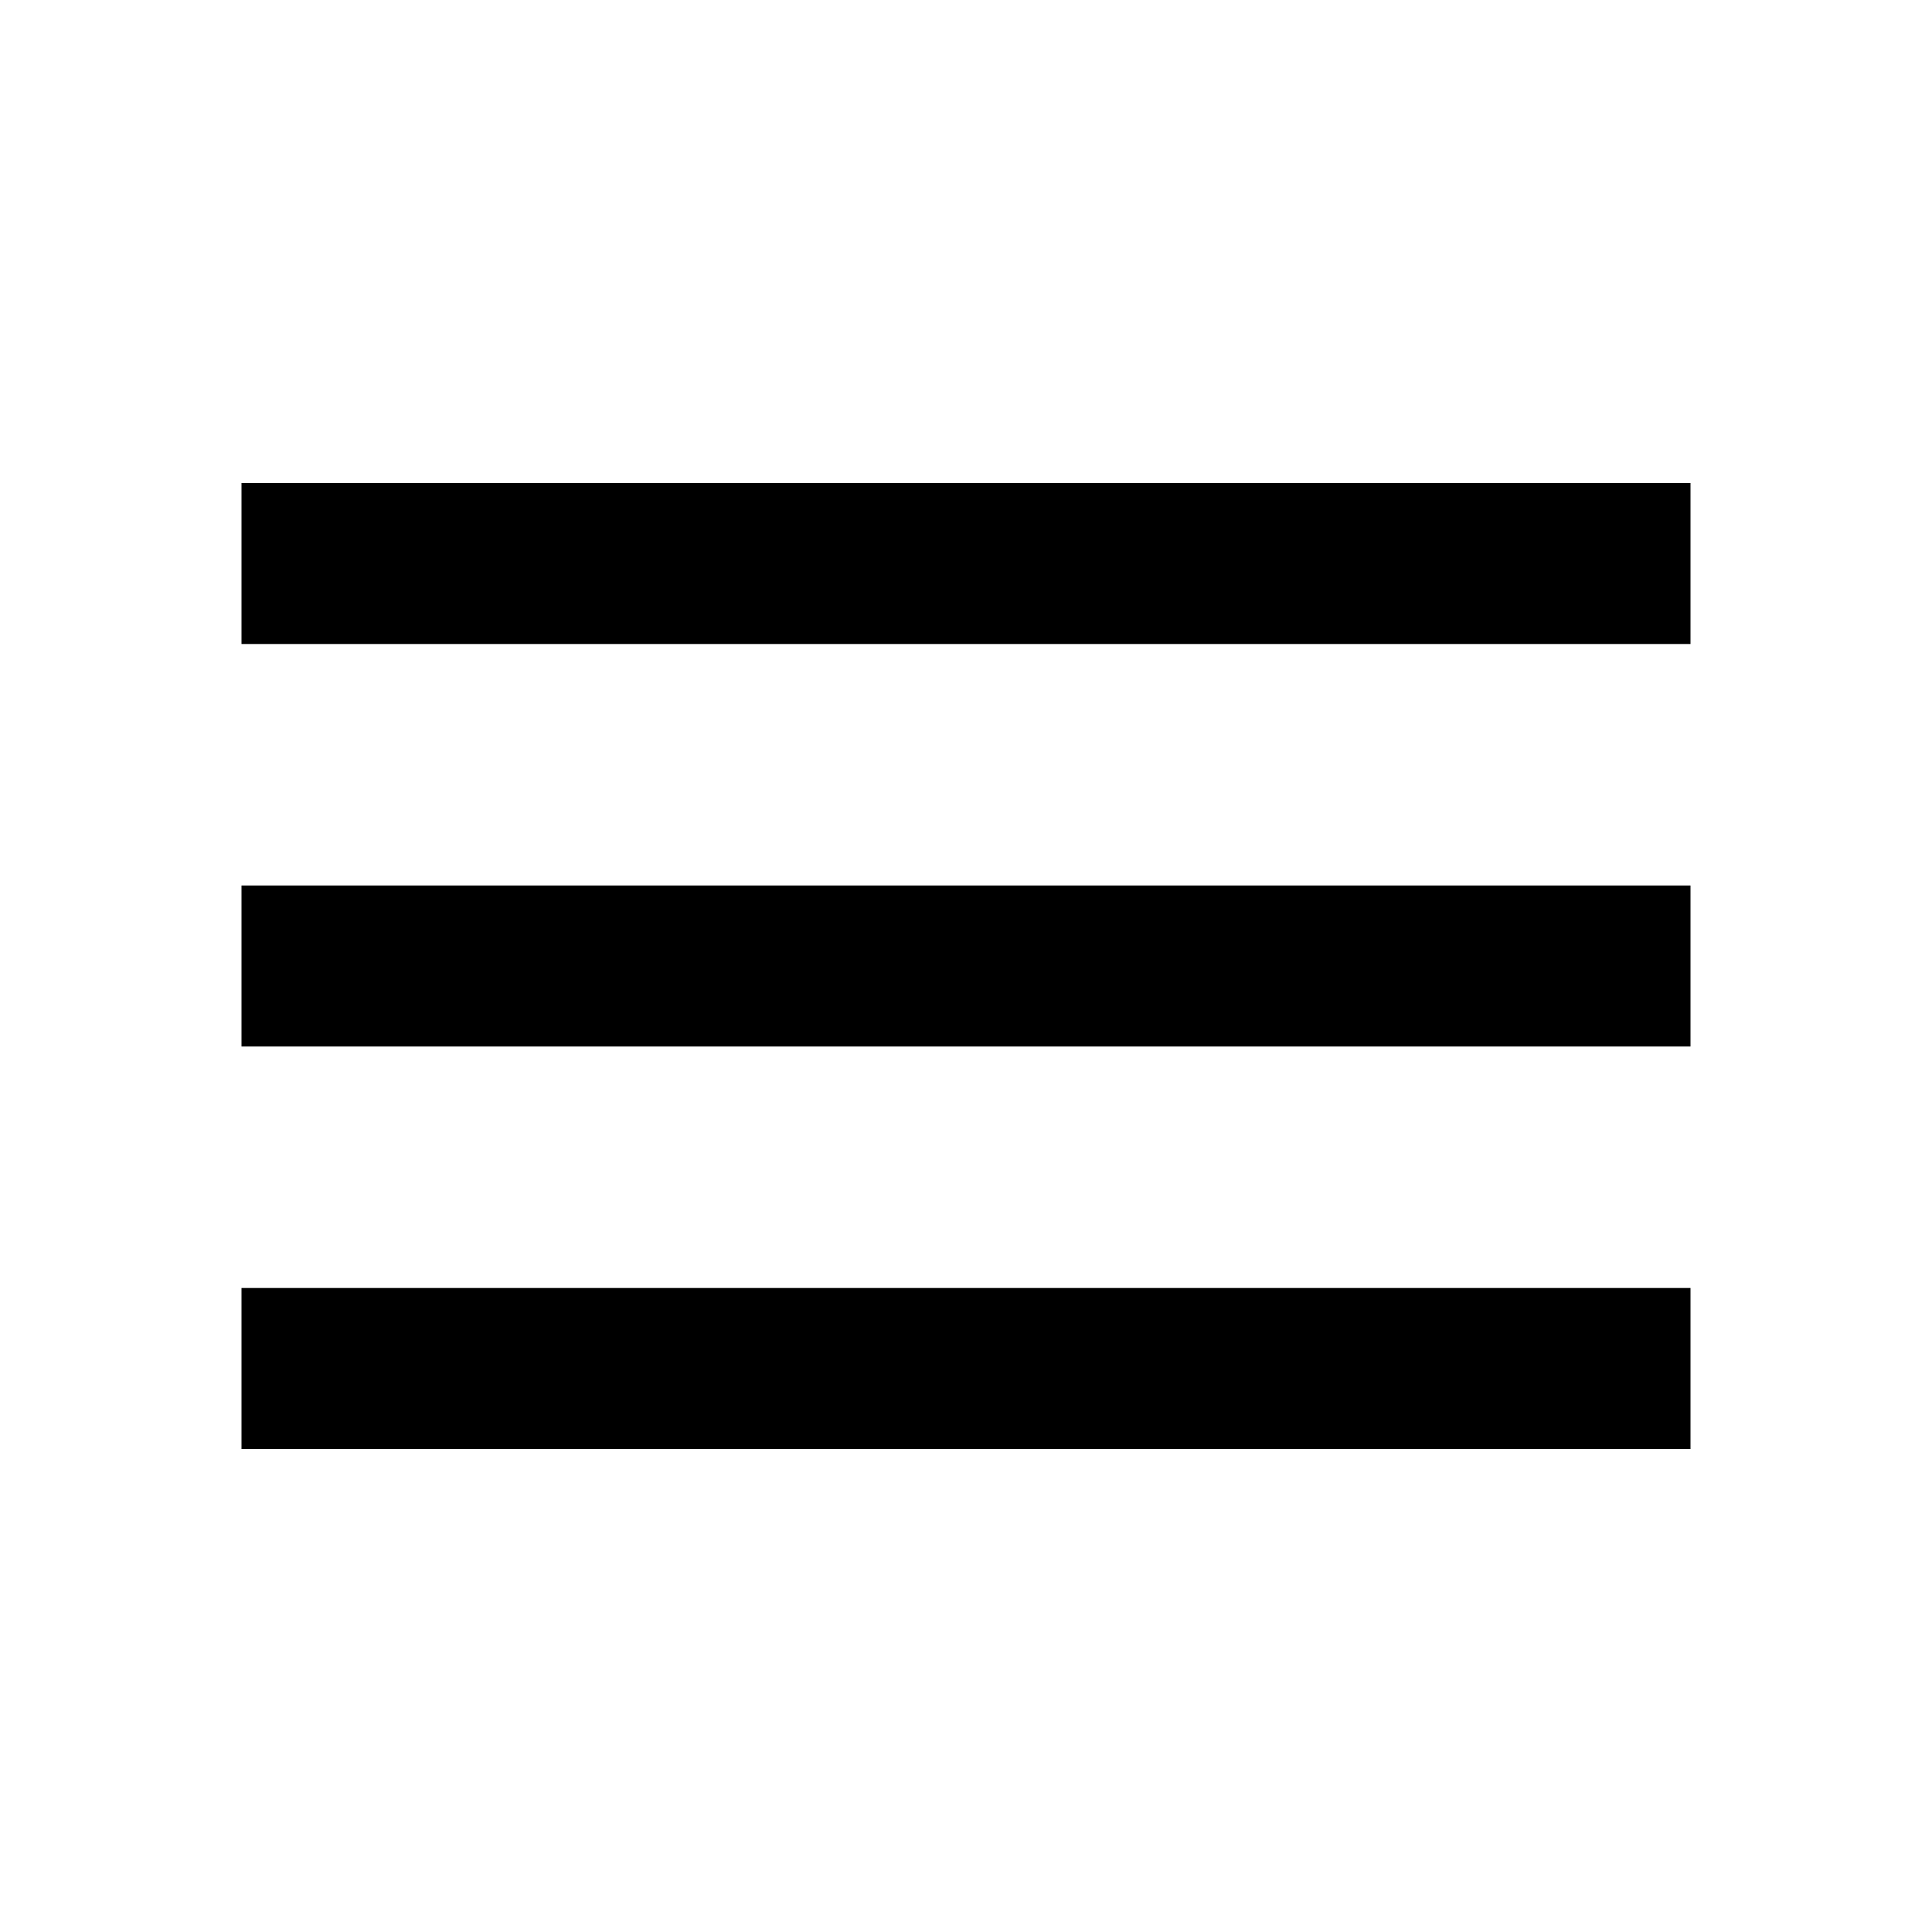
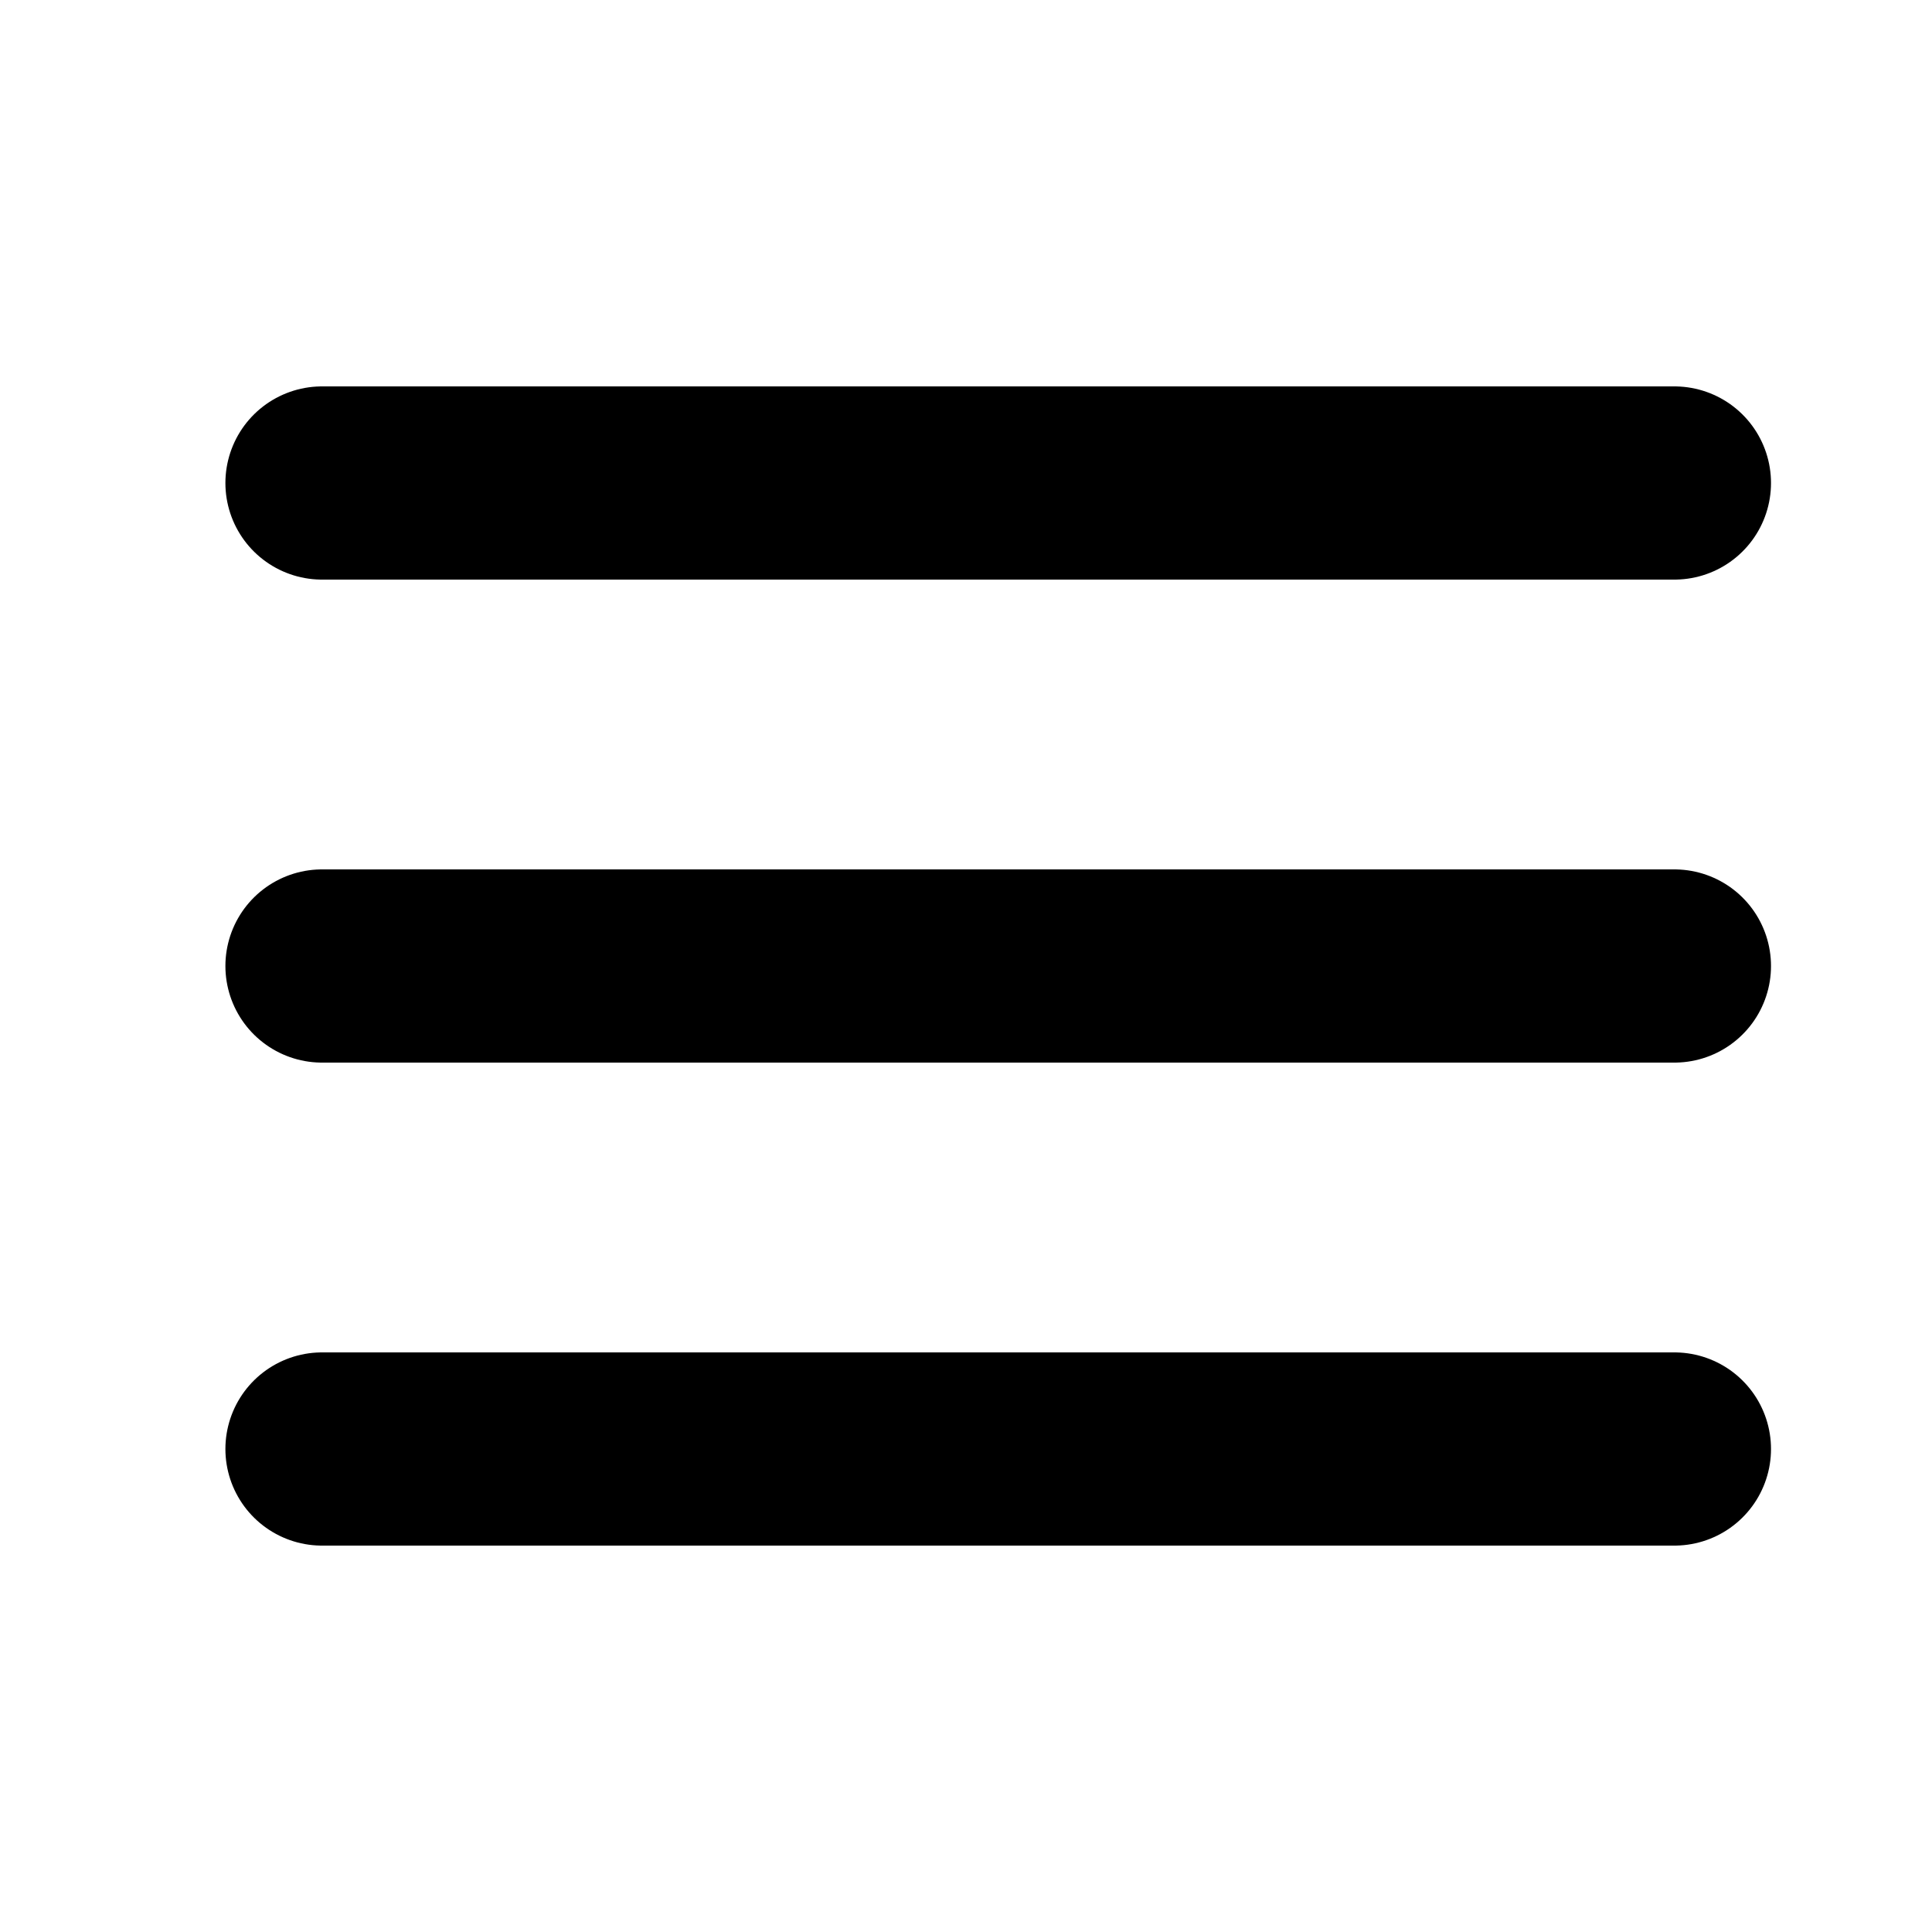
- <svg xmlns="http://www.w3.org/2000/svg" width="1em" height="1em" viewBox="0 0 24 24">
-   <g id="feBar0" fill="none" fill-rule="evenodd" stroke="none" stroke-width="1">
-     <g id="feBar1" fill="currentColor">
-       <path id="feBar2" d="M3 16h18v2H3v-2Zm0-5h18v2H3v-2Zm0-5h18v2H3V6Z" />
-     </g>
+ <svg xmlns="http://www.w3.org/2000/svg" width="24" height="24" viewBox="0 0 24 24" fill="none">
+   <g id="ci:hamburger-md">
+     <path id="Vector" d="M4 18H20.8M4 12H20.8M4 6H20.8" stroke="black" stroke-width="2.4" stroke-linecap="round" stroke-linejoin="round" />
  </g>
</svg>
